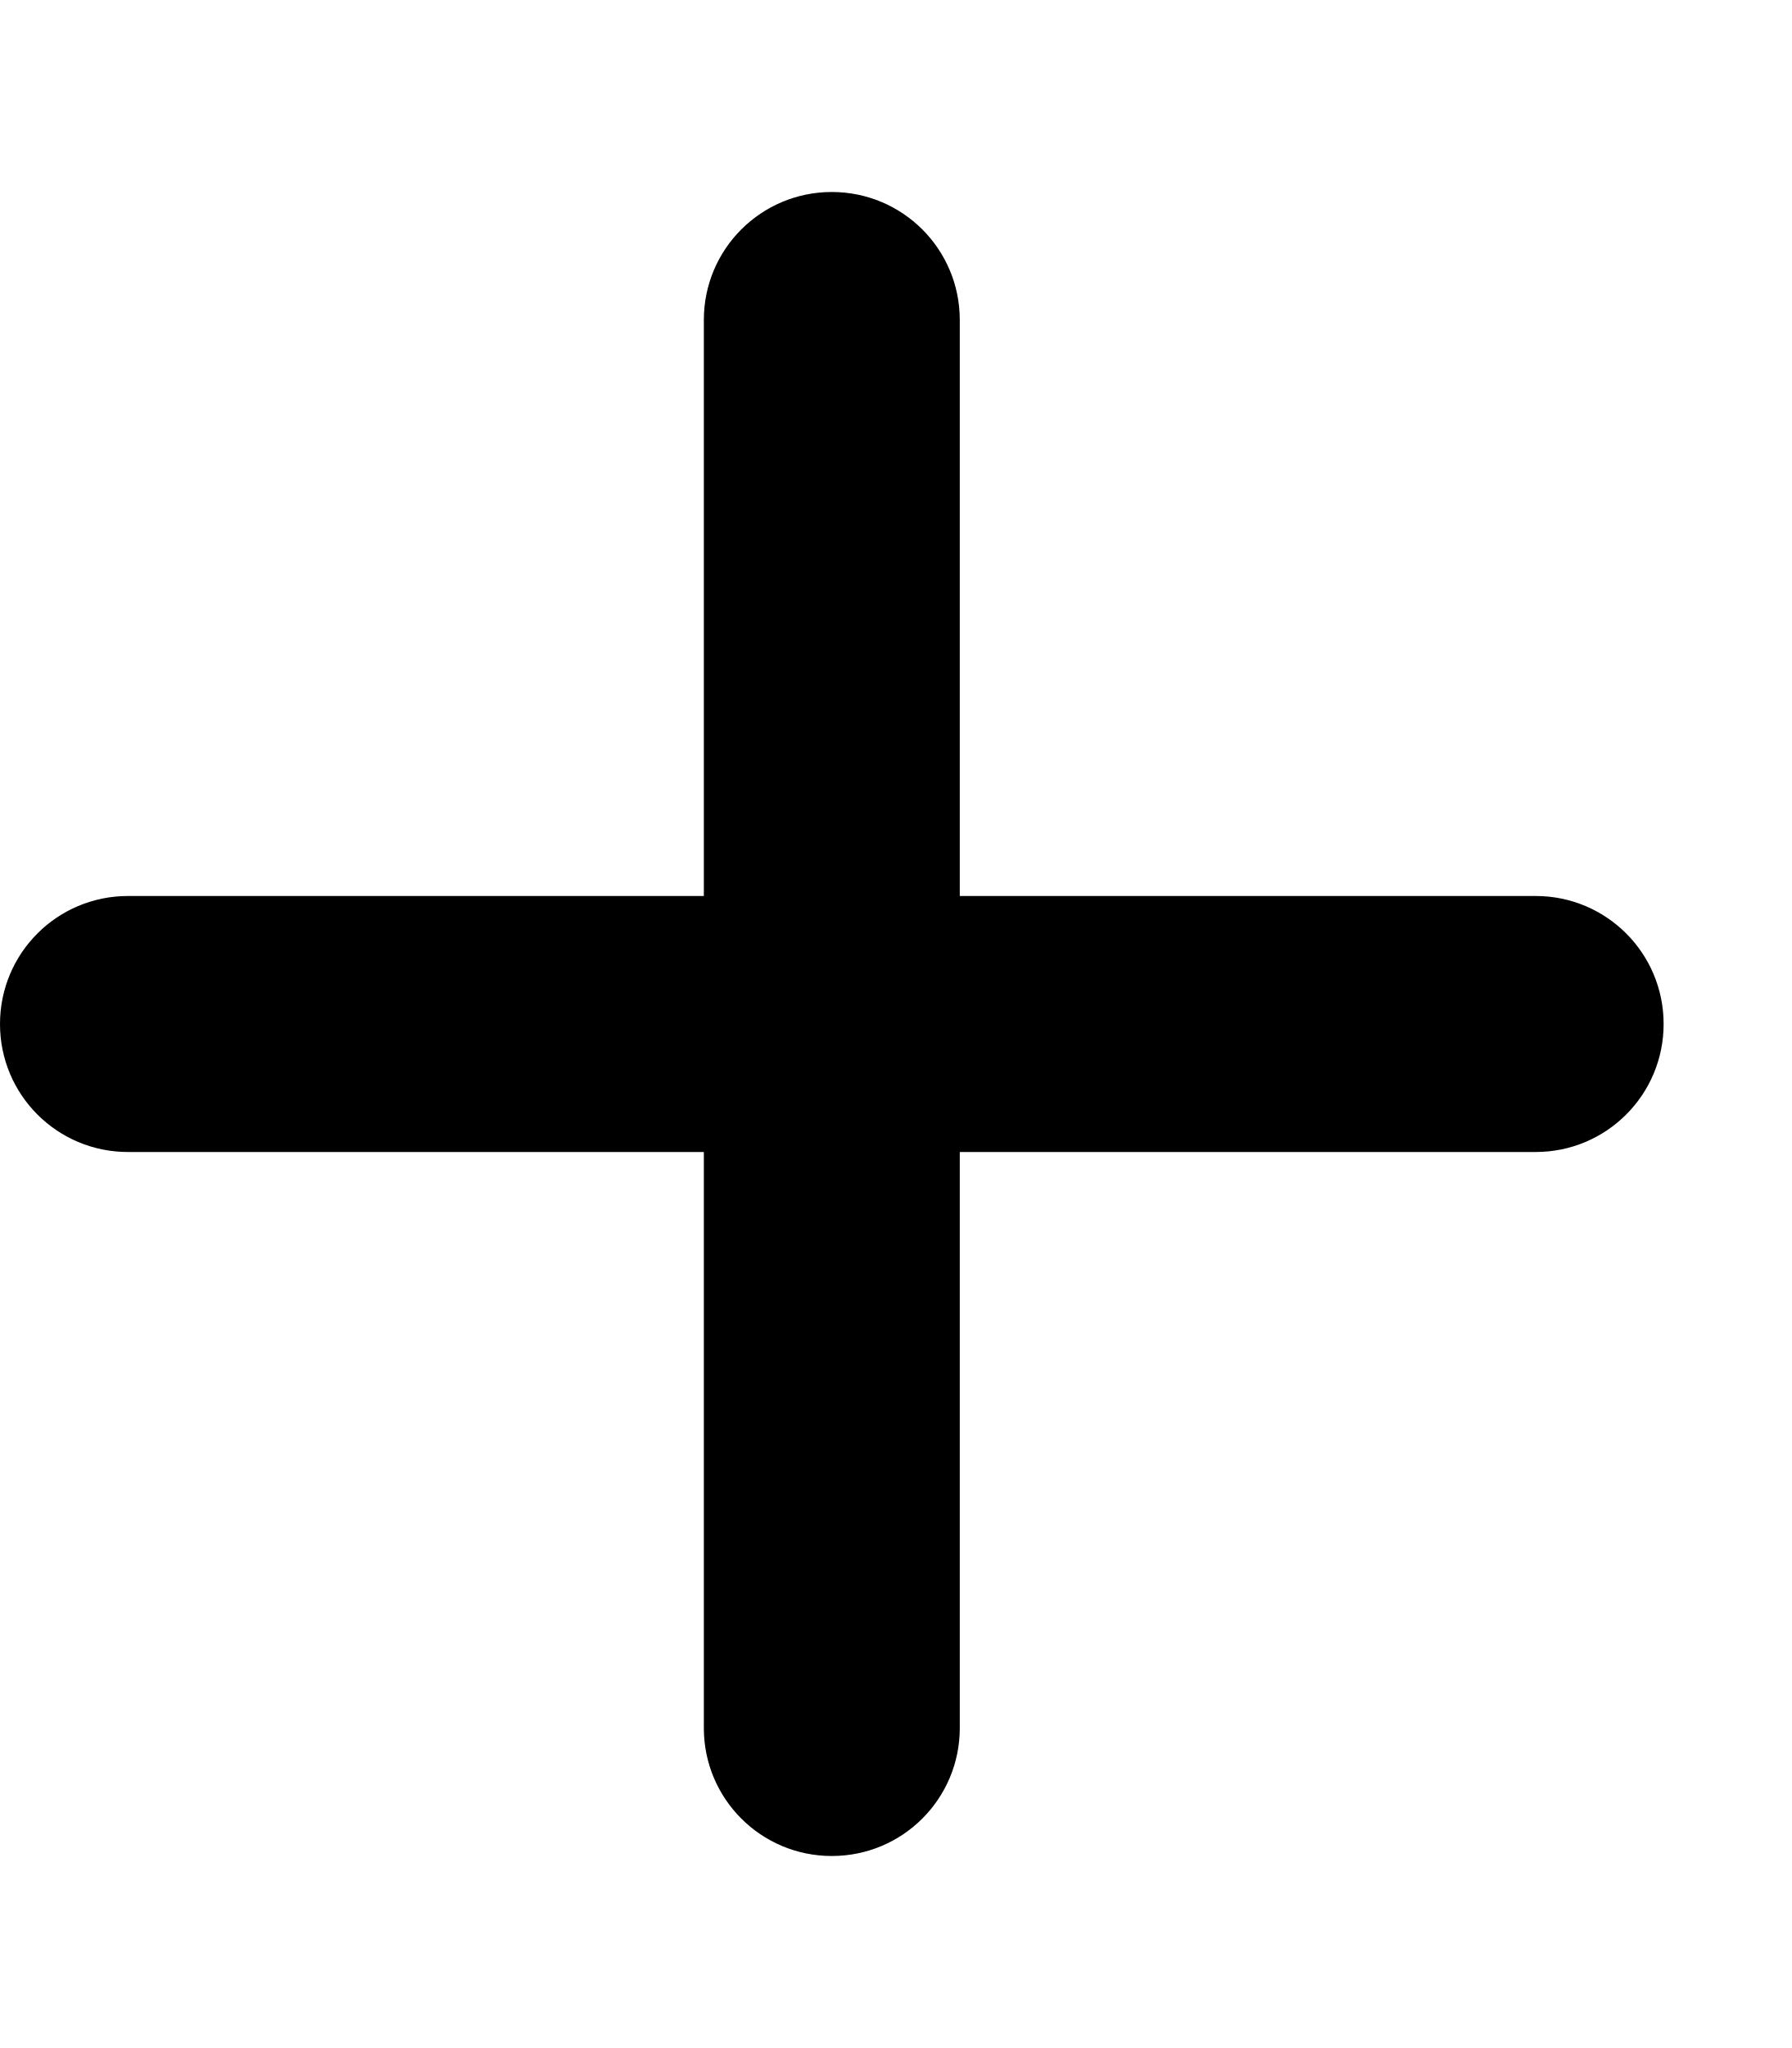
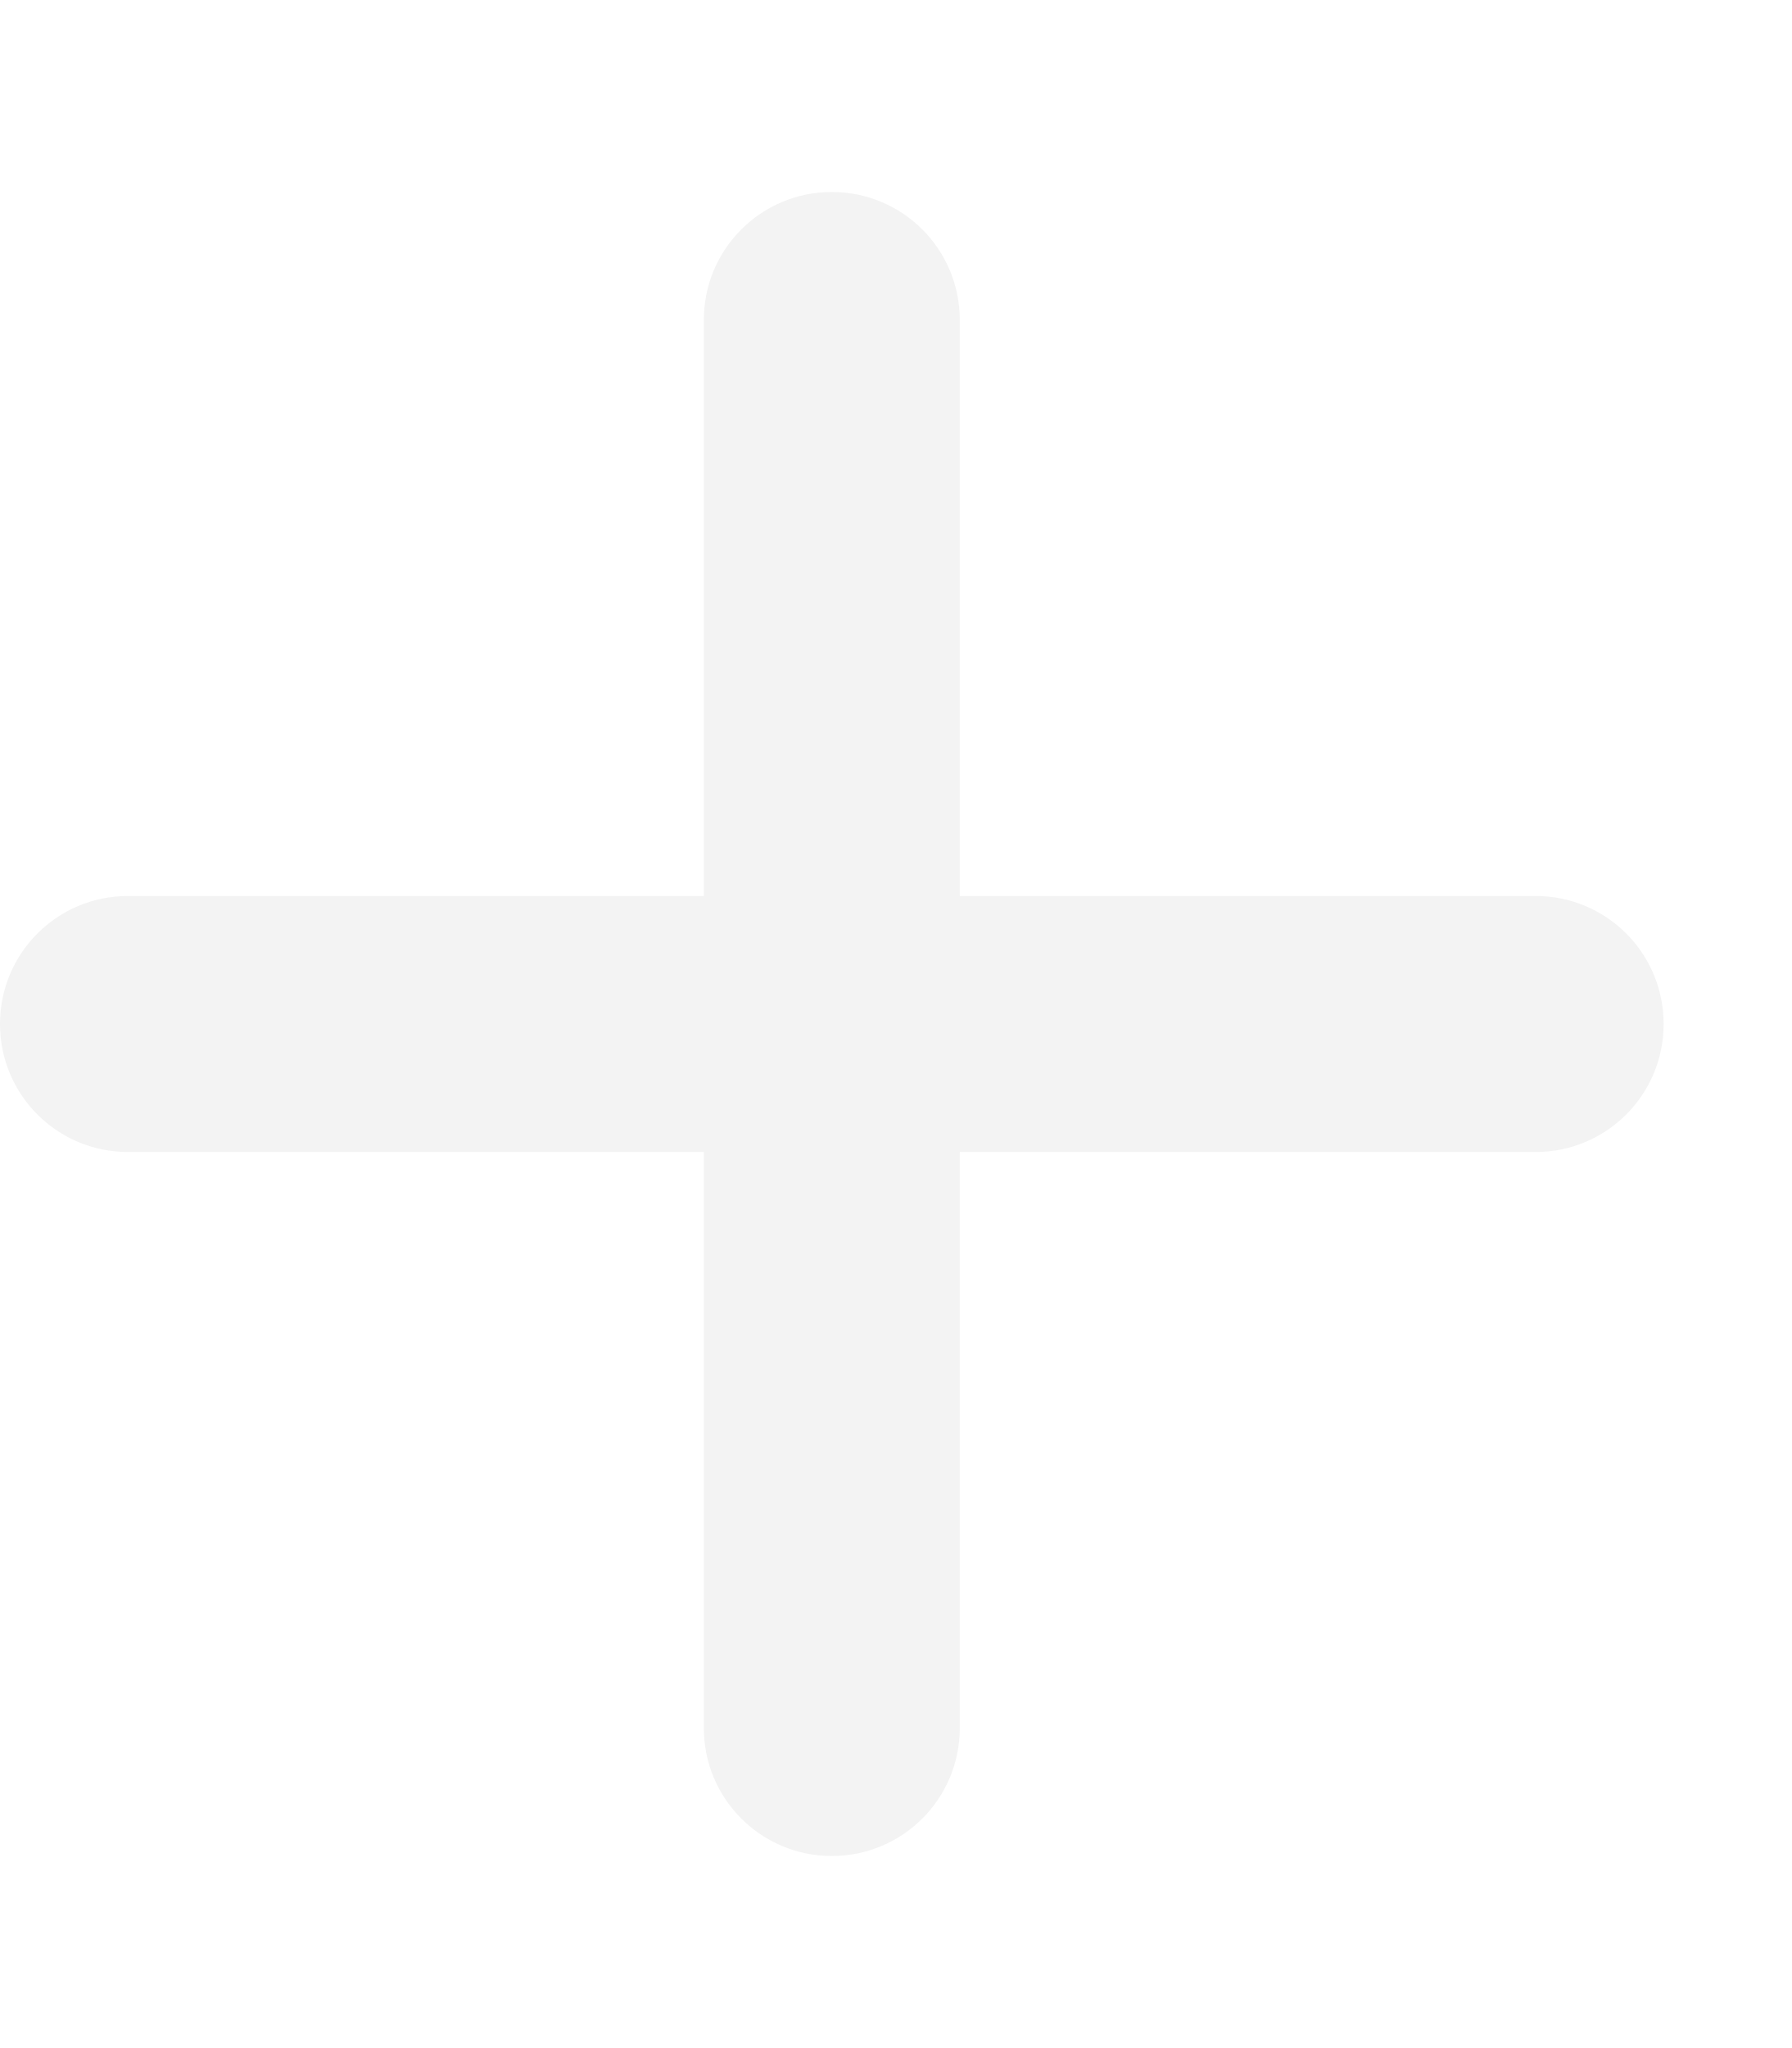
<svg xmlns="http://www.w3.org/2000/svg" viewBox="0 0 448 512">
-   <path d="M240 80c0-17.7-14.3-32-32-32s-32 14.3-32 32V224H32c-17.7 0-32 14.3-32 32s14.3 32 32 32H176V432c0 17.7 14.3 32 32 32s32-14.3 32-32V288H384c17.7 0 32-14.3 32-32s-14.3-32-32-32H240V80z" />
+   <path d="M240 80c0-17.7-14.3-32-32-32s-32 14.3-32 32V224H32c-17.7 0-32 14.3-32 32s14.3 32 32 32H176V432c0 17.7 14.3 32 32 32s32-14.3 32-32V288H384c17.7 0 32-14.3 32-32s-14.3-32-32-32H240V80z" style="fill: rgb(243,243,243);" />
</svg>
